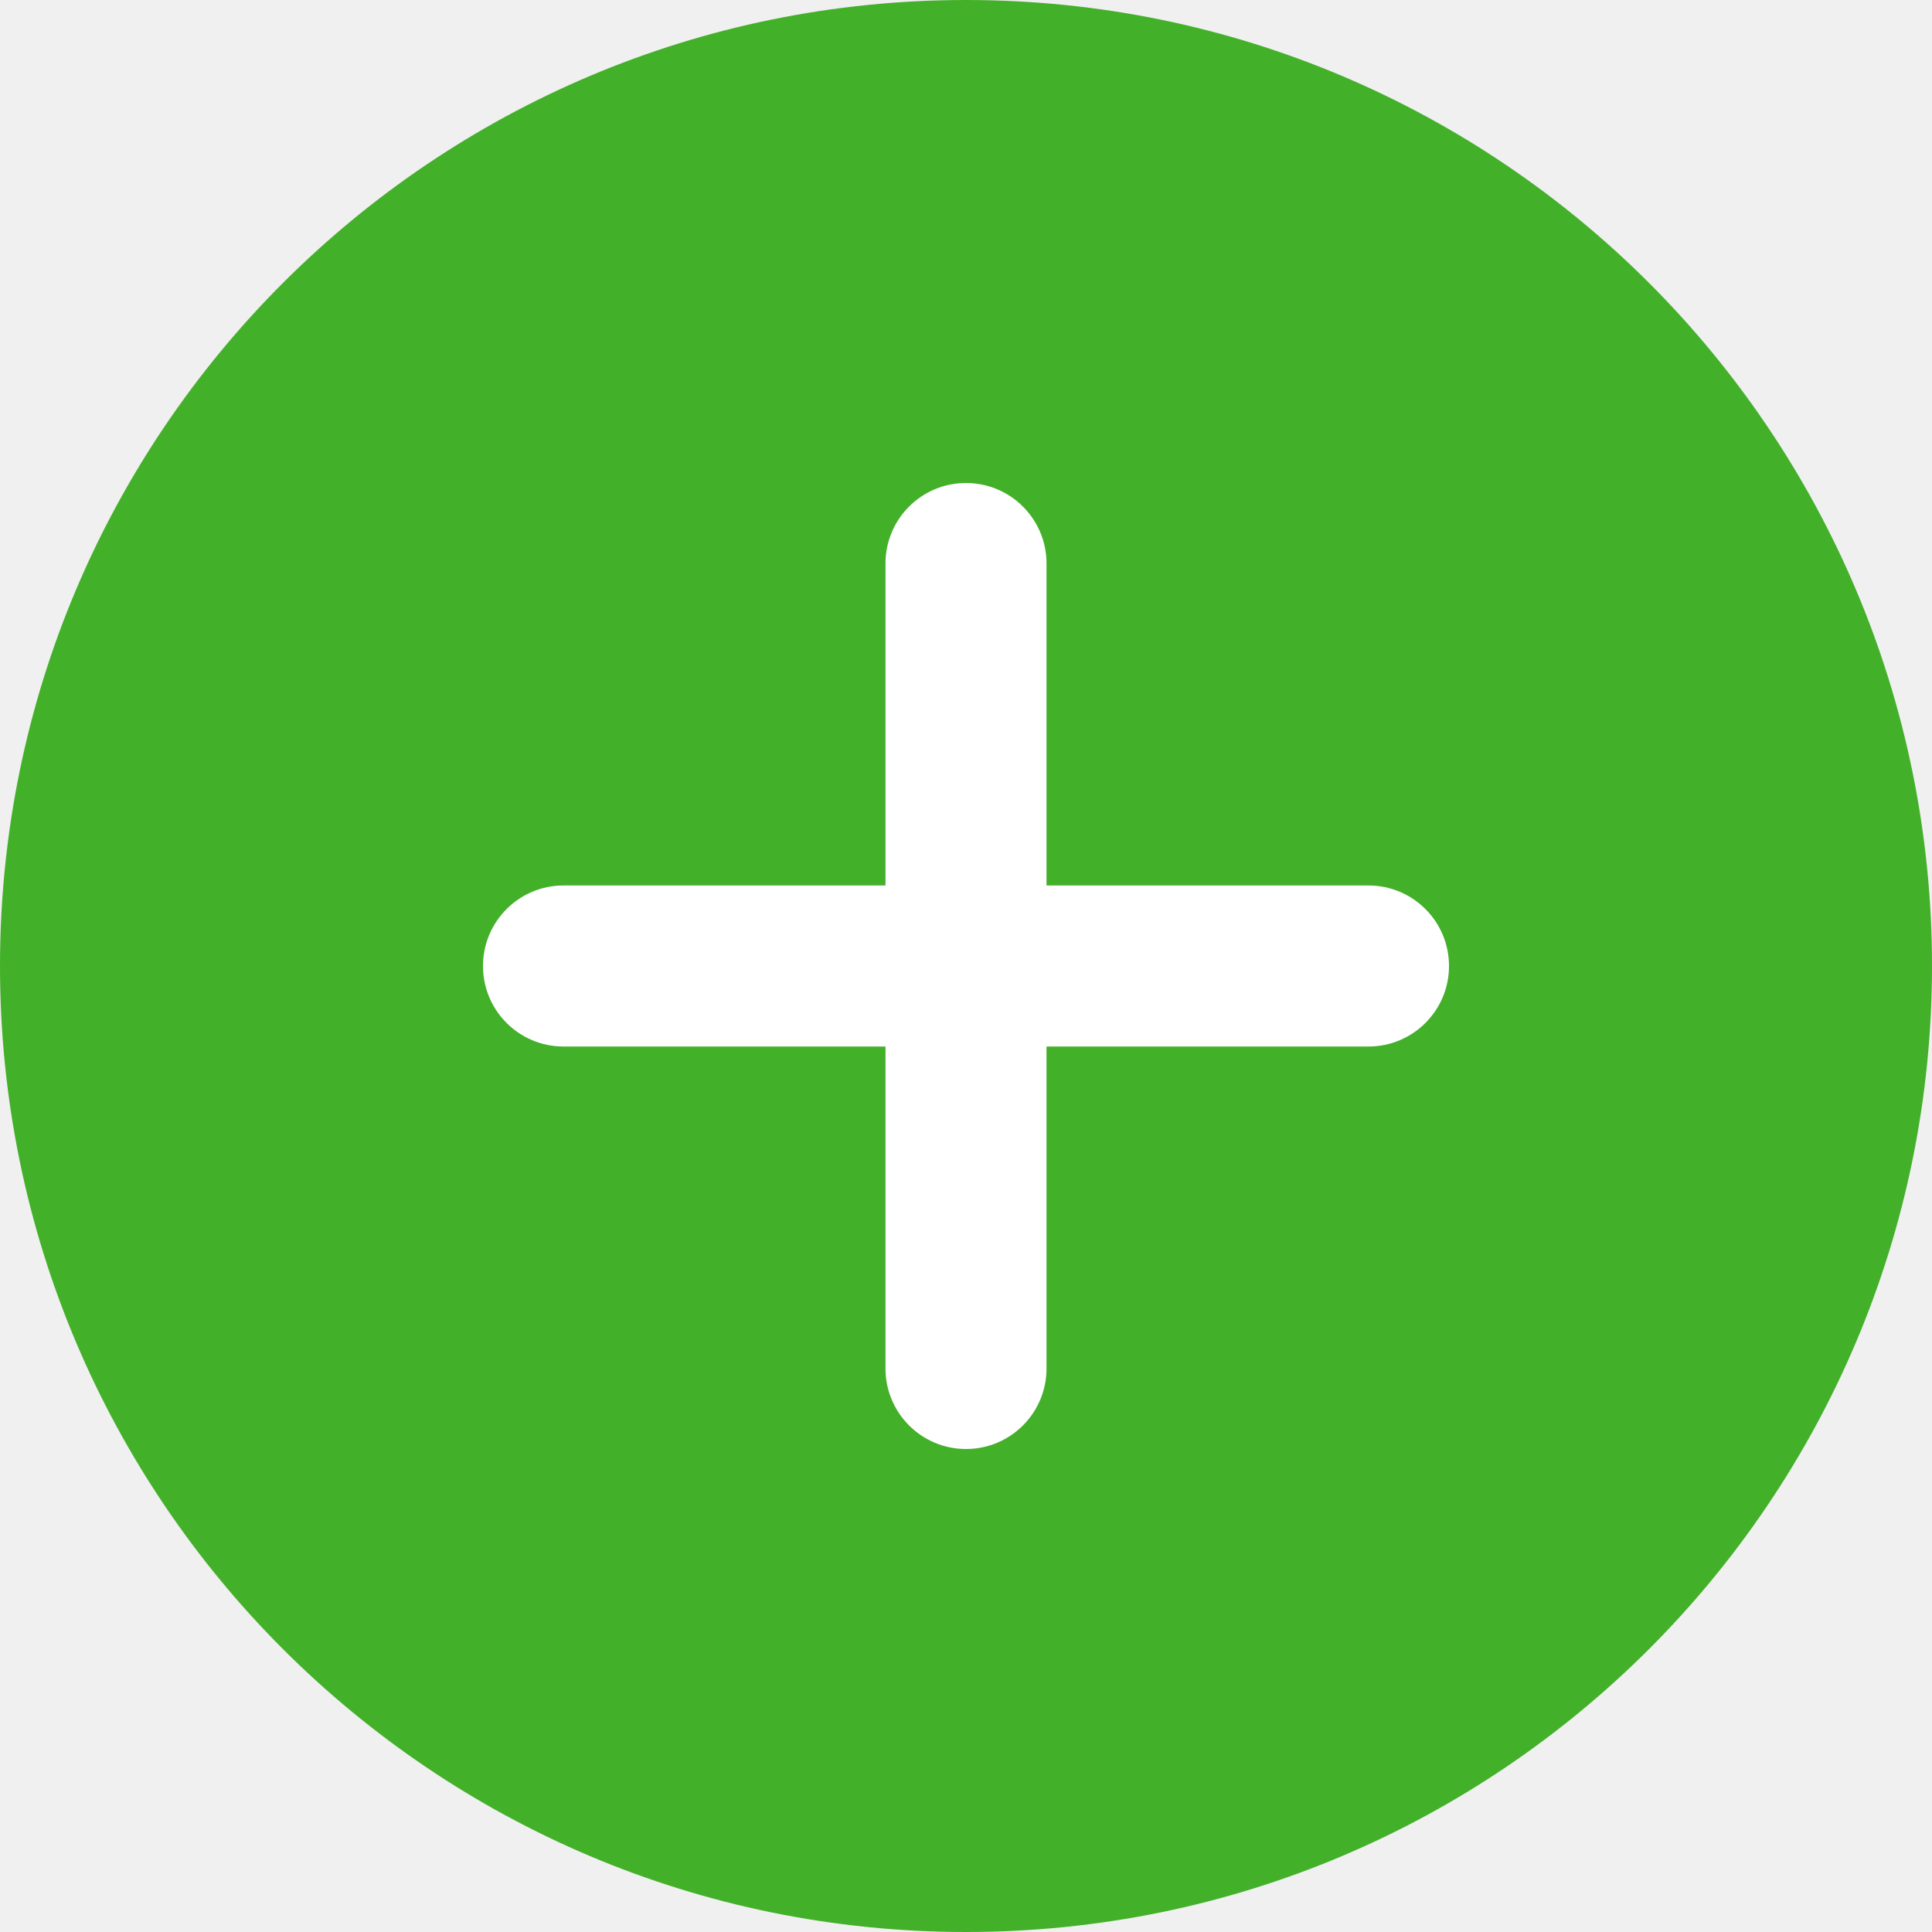
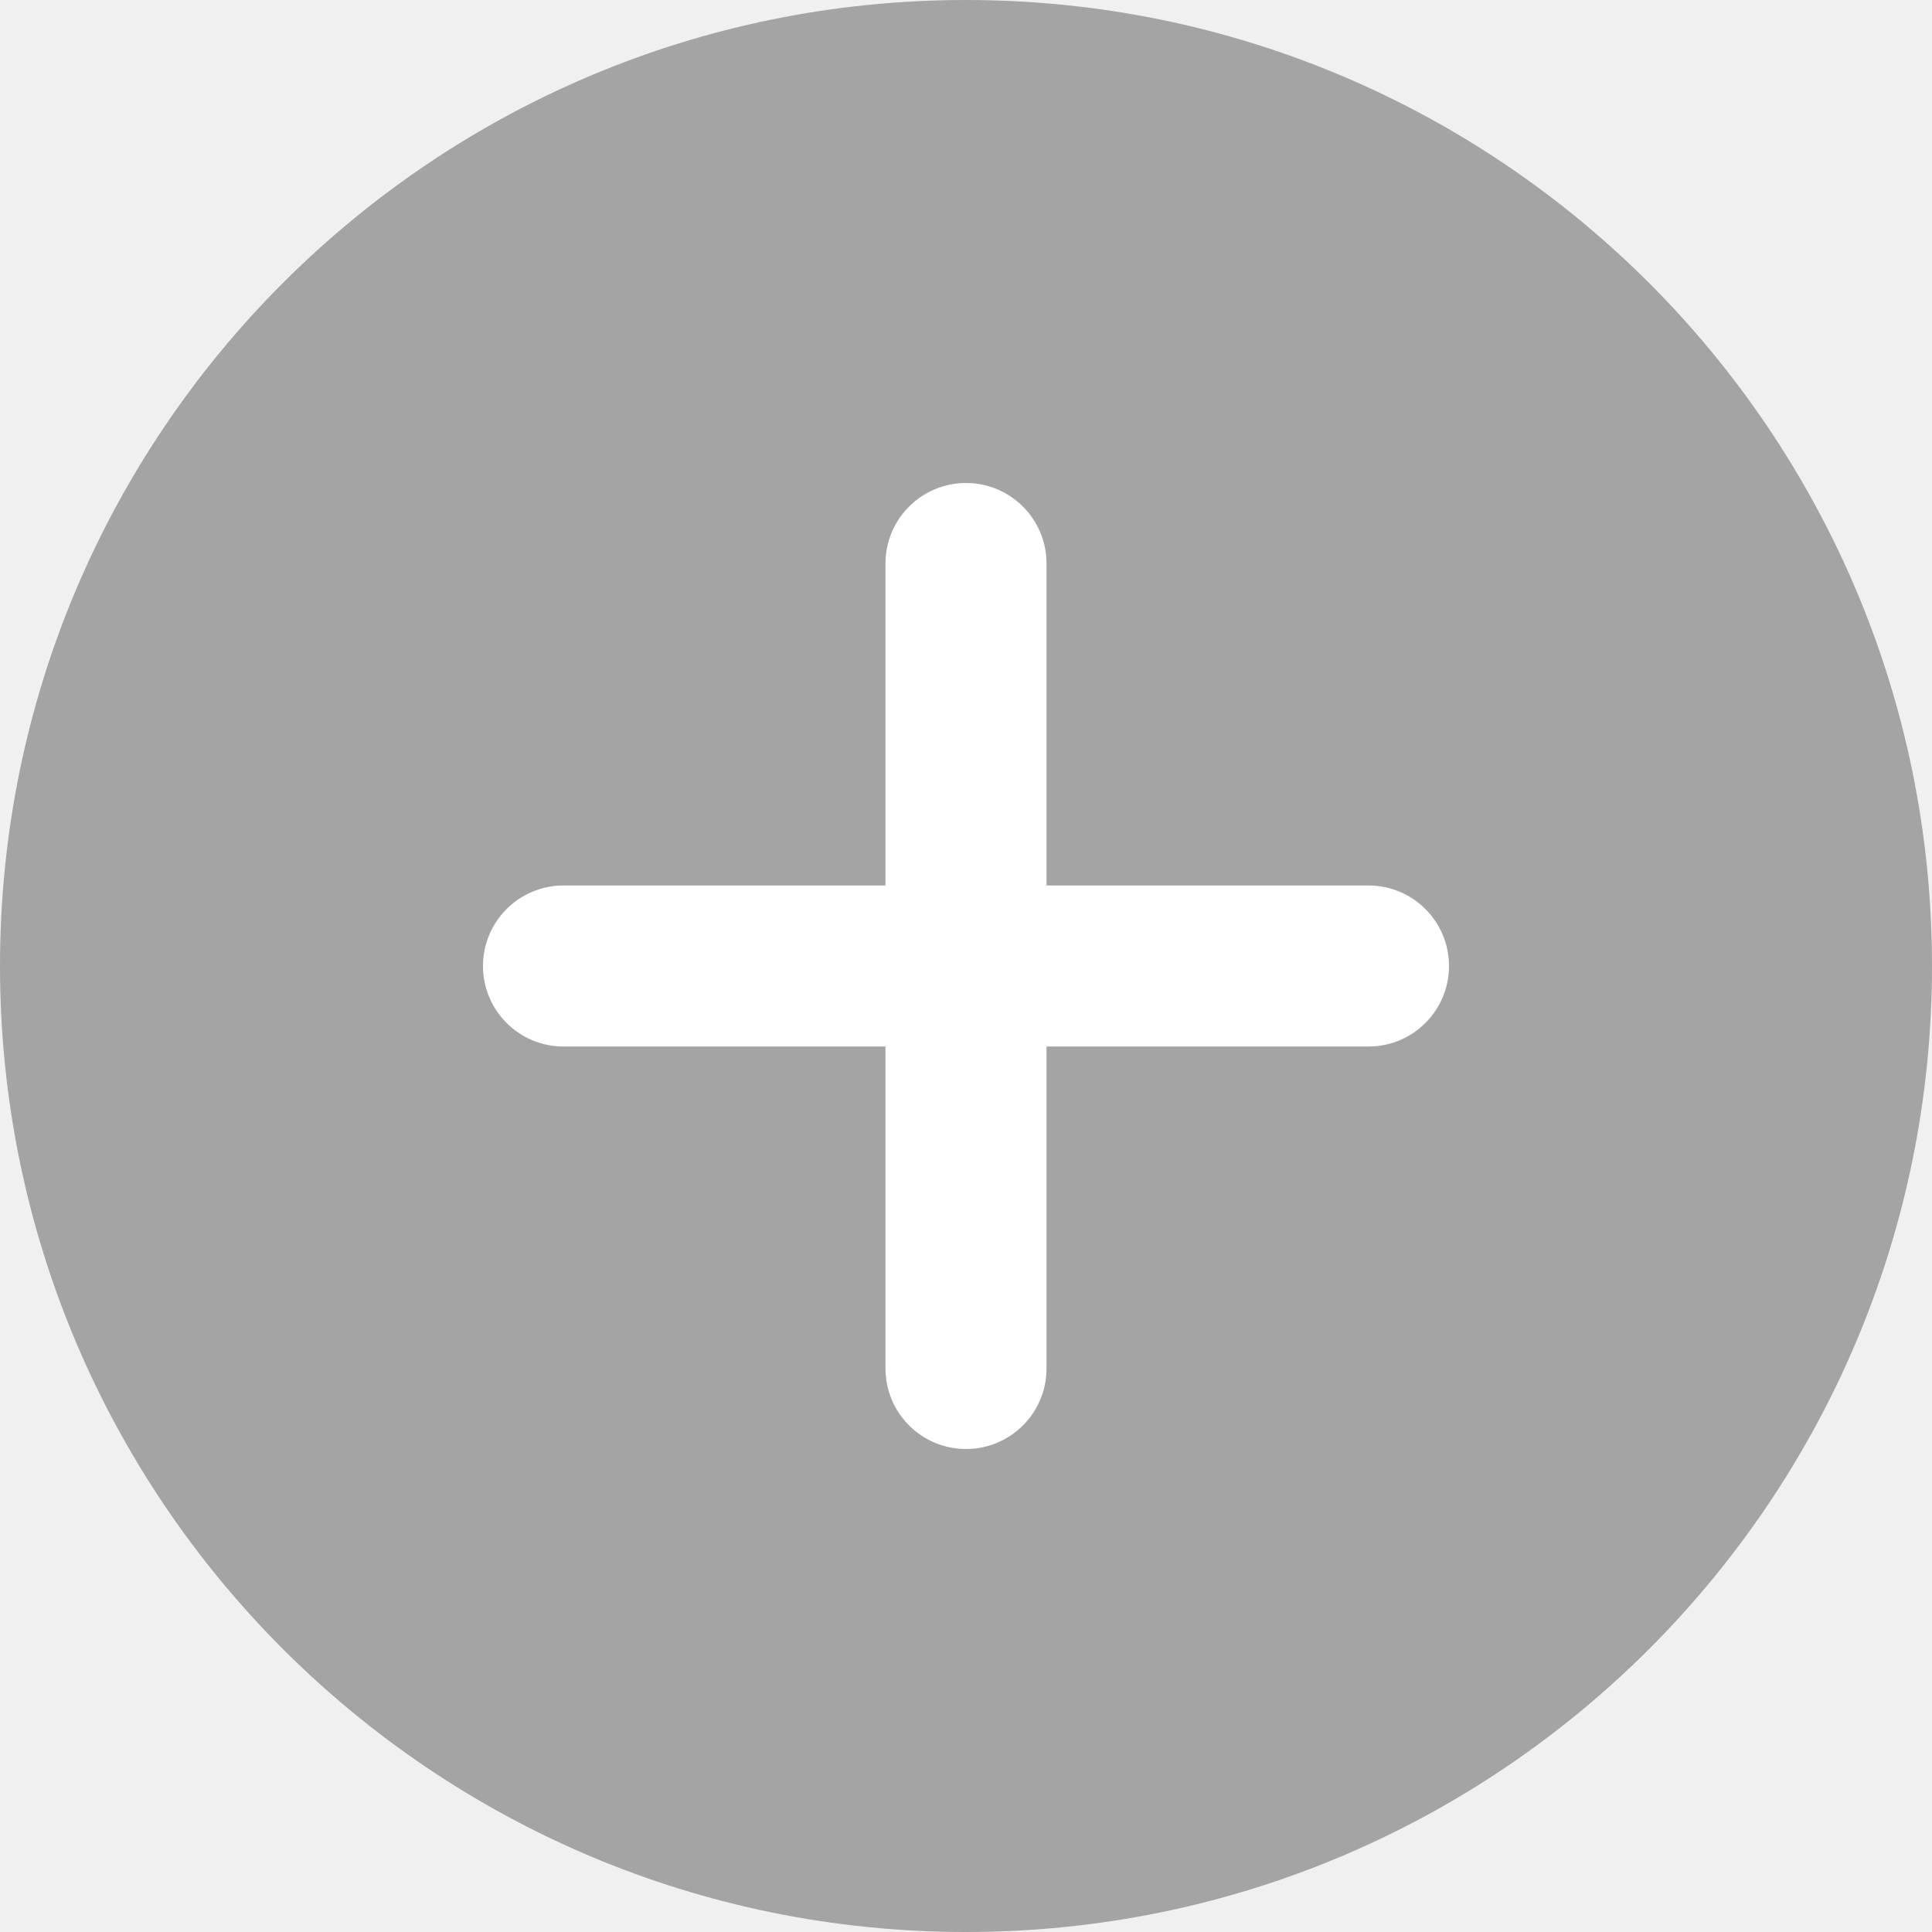
<svg xmlns="http://www.w3.org/2000/svg" width="40" height="40" viewBox="0 0 40 40" fill="none">
-   <rect width="40" height="40" rx="20" fill="#43B02A" />
+   <rect width="40" height="40" rx="20" fill="#a4a4a4" />
  <path d="M21.667 11.667C21.667 10.746 20.921 10 20 10C19.079 10 18.333 10.746 18.333 11.667V18.333H11.667C10.746 18.333 10 19.079 10 20C10 20.921 10.746 21.667 11.667 21.667H18.333V28.333C18.333 29.254 19.079 30 20 30C20.921 30 21.667 29.254 21.667 28.333V21.667H28.333C29.254 21.667 30 20.921 30 20C30 19.079 29.254 18.333 28.333 18.333H21.667V11.667Z" fill="white" />
</svg>
